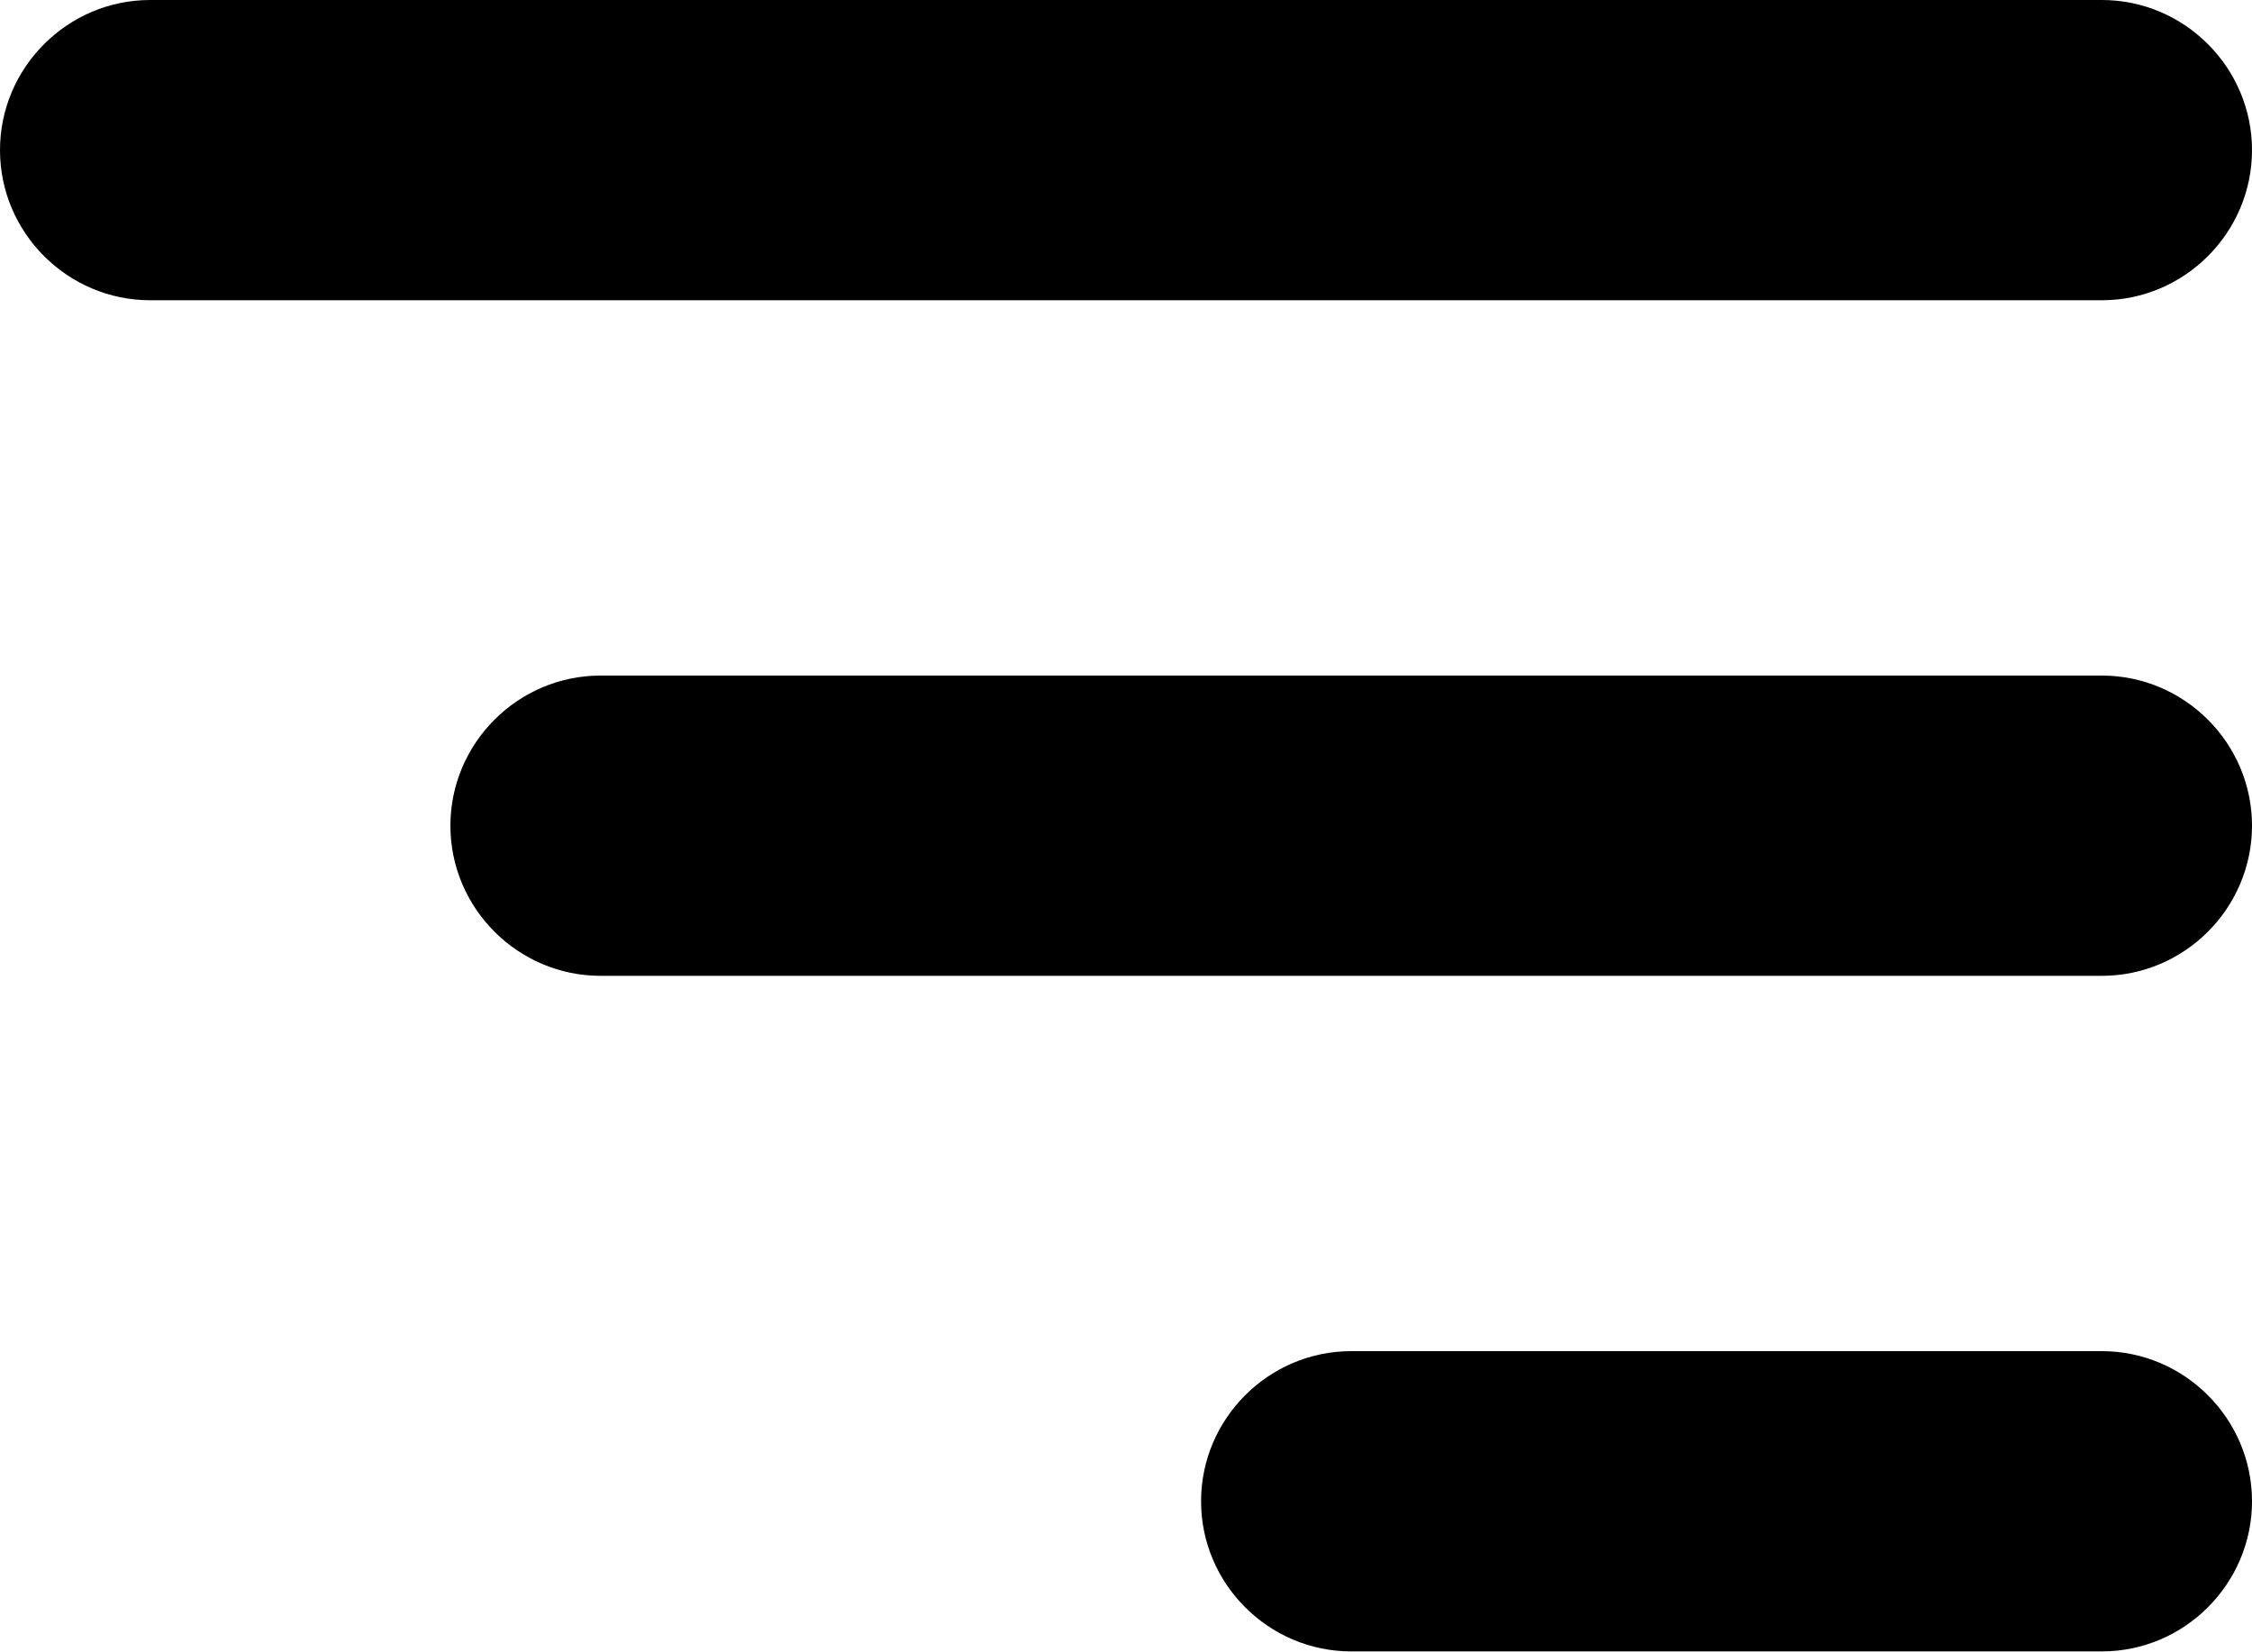
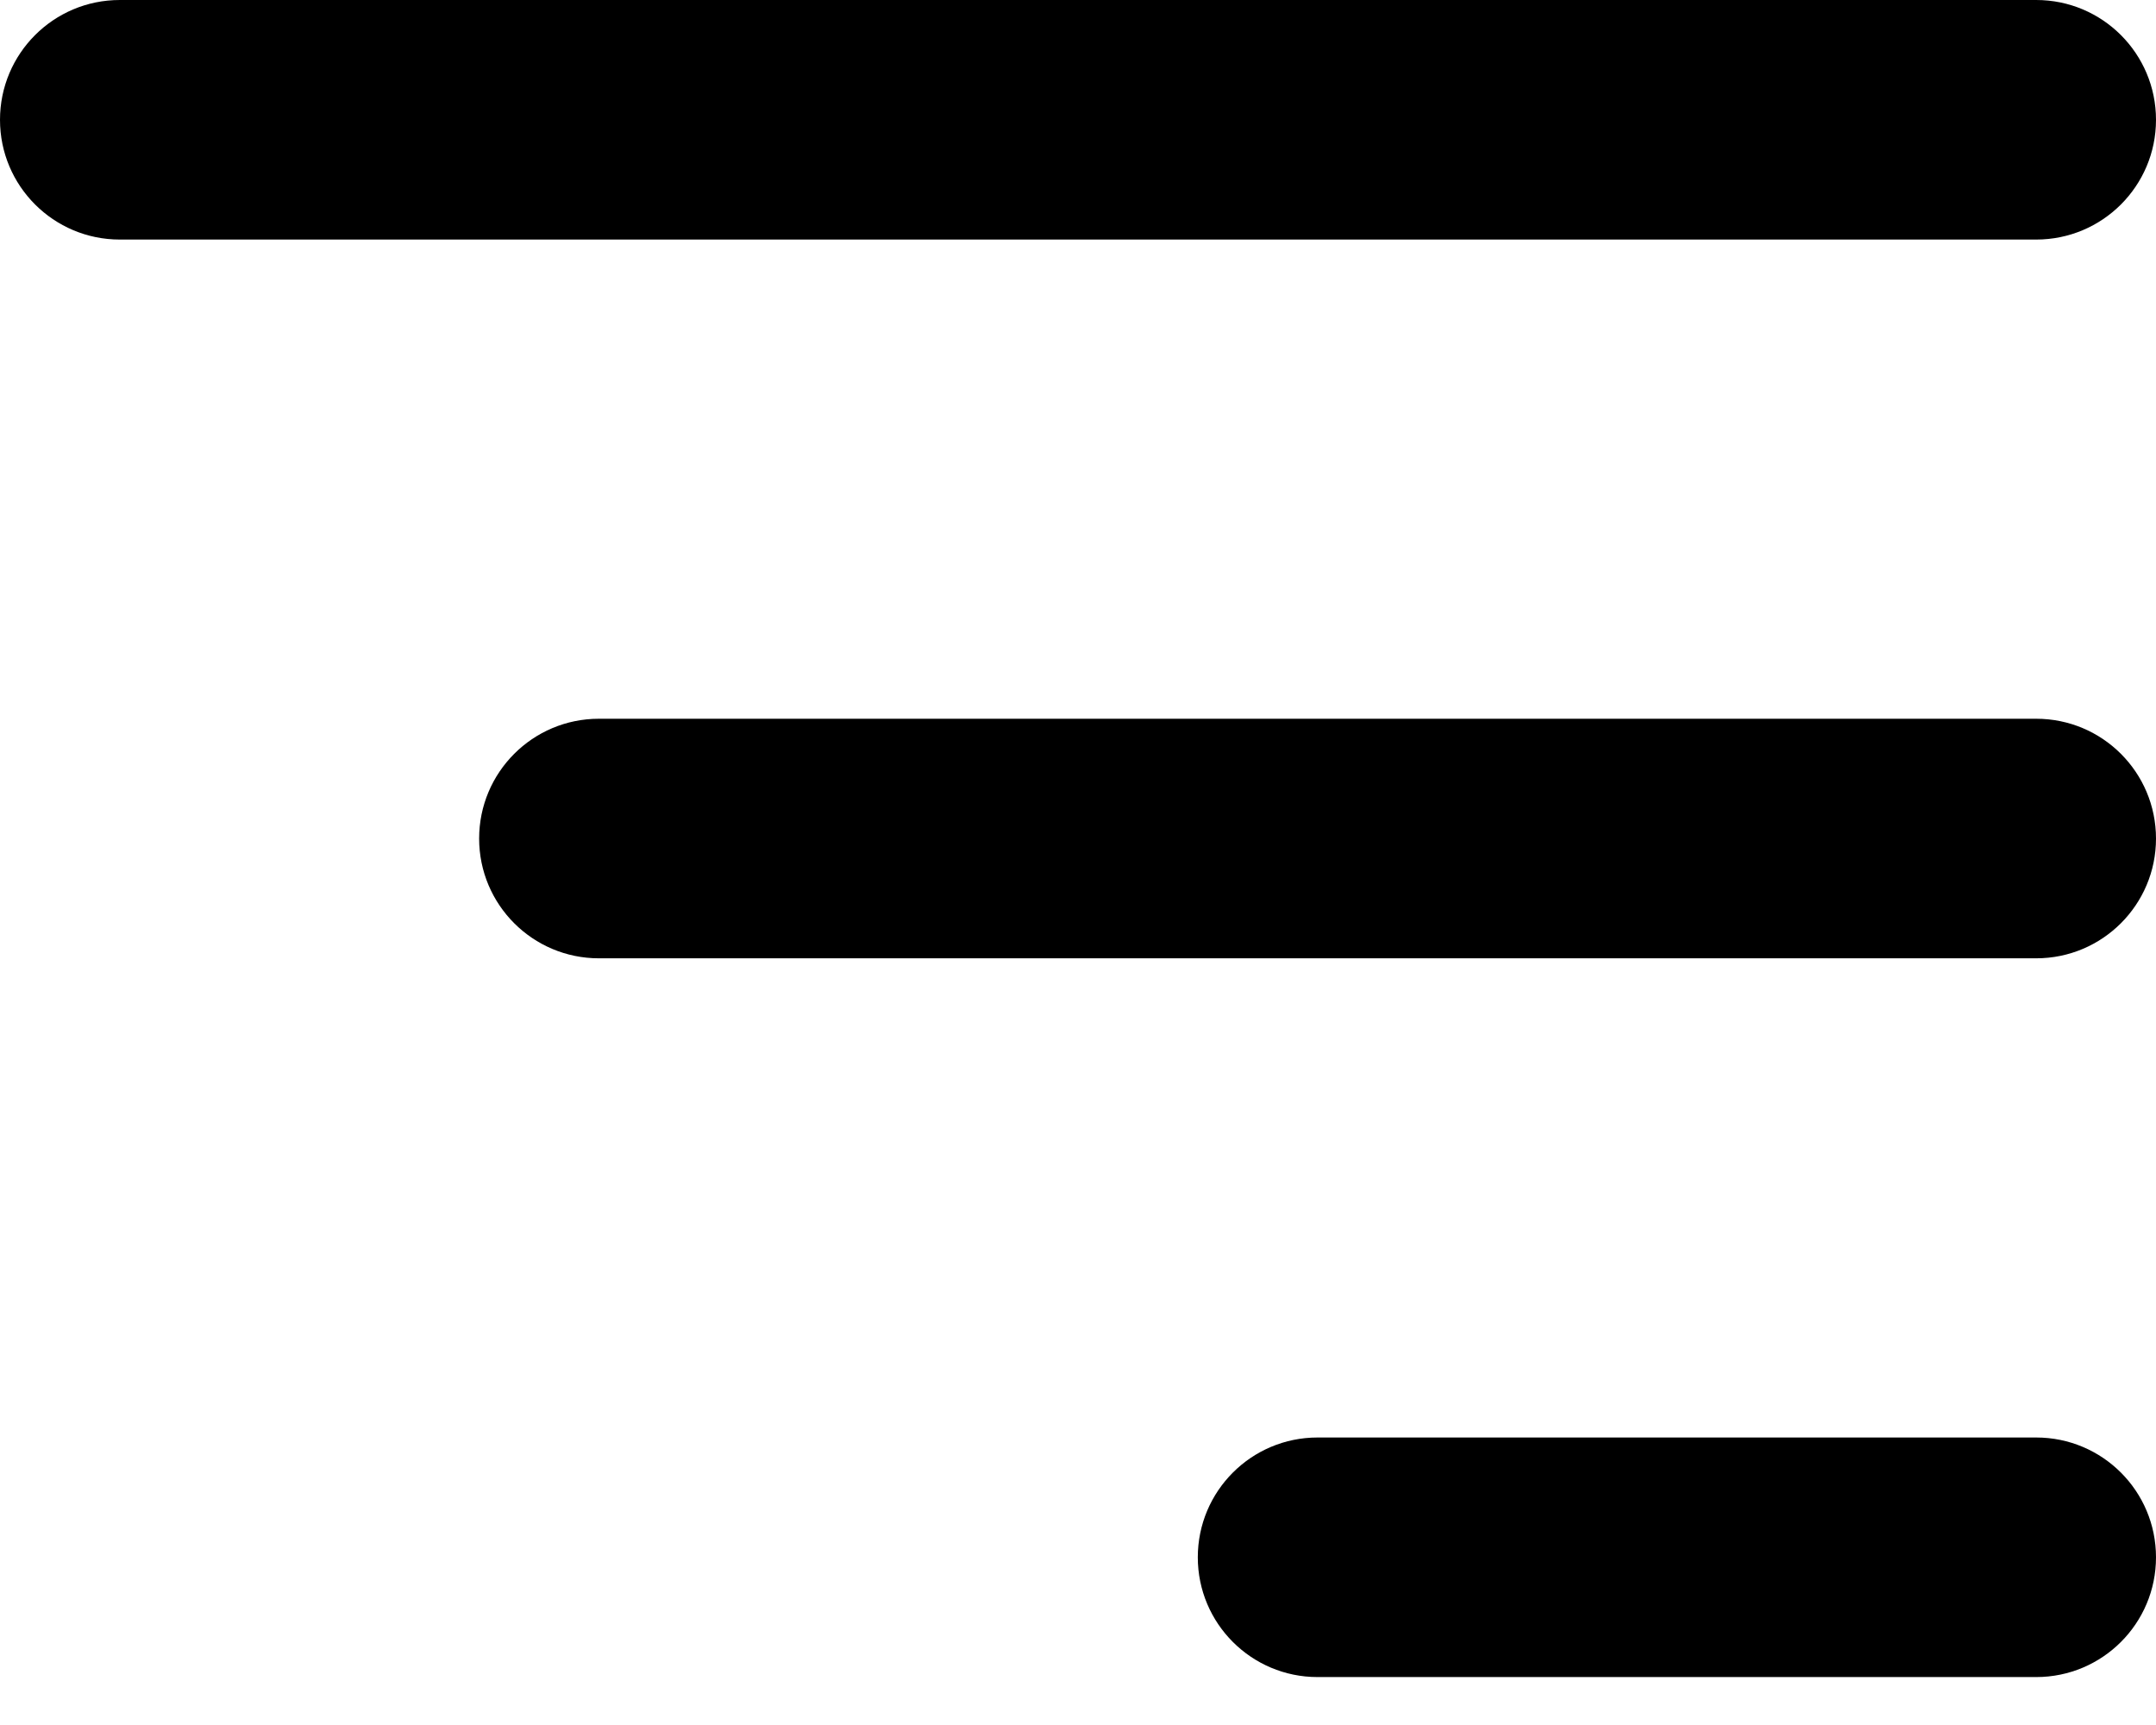
- <svg xmlns="http://www.w3.org/2000/svg" id="Layer_1" version="1.1" viewBox="0 0 30 22">
-   <defs>
-     <style>
-       .st0 {
-         fill: #000000;
-       }
-     </style>
-   </defs>
-   <path class="st0" d="M0,2C0,.9.9,0,2,0h26C29.1,0,30,.9,30,2s-.9,2-2,2H2c-1.1,0-2-.9-2-2Z" />
-   <path class="st0" d="M6,11c0-1.1.9-2,2-2h20c1.1,0,2,.9,2,2s-.9,2-2,2H8c-1.1,0-2-.9-2-2Z" />
-   <path class="st0" d="M16,20c0-1.1.9-2,2-2h10c1.1,0,2,.9,2,2s-.9,2-2,2h-10c-1.1,0-2-.9-2-2Z" />
+ <svg xmlns="http://www.w3.org/2000/svg" width="30" height="24" viewBox="0 0 30 24" fill="none">
+   <path fill-rule="evenodd" clip-rule="evenodd" d="M1.667 0C0.746 0 0 0.746 0 1.667C0 2.587 0.746 3.333 1.667 3.333H28.333C29.254 3.333 30 2.587 30 1.667C30 0.746 29.254 0 28.333 0H1.667ZM6.667 11.667C6.667 10.746 7.413 10 8.333 10H28.333C29.254 10 30 10.746 30 11.667C30 12.587 29.254 13.333 28.333 13.333H8.333C7.413 13.333 6.667 12.587 6.667 11.667ZM16.667 21.667C16.667 20.746 17.413 20 18.333 20H28.333C29.254 20 30 20.746 30 21.667C30 22.587 29.254 23.333 28.333 23.333H18.333C17.413 23.333 16.667 22.587 16.667 21.667Z" fill="black" />
</svg>
